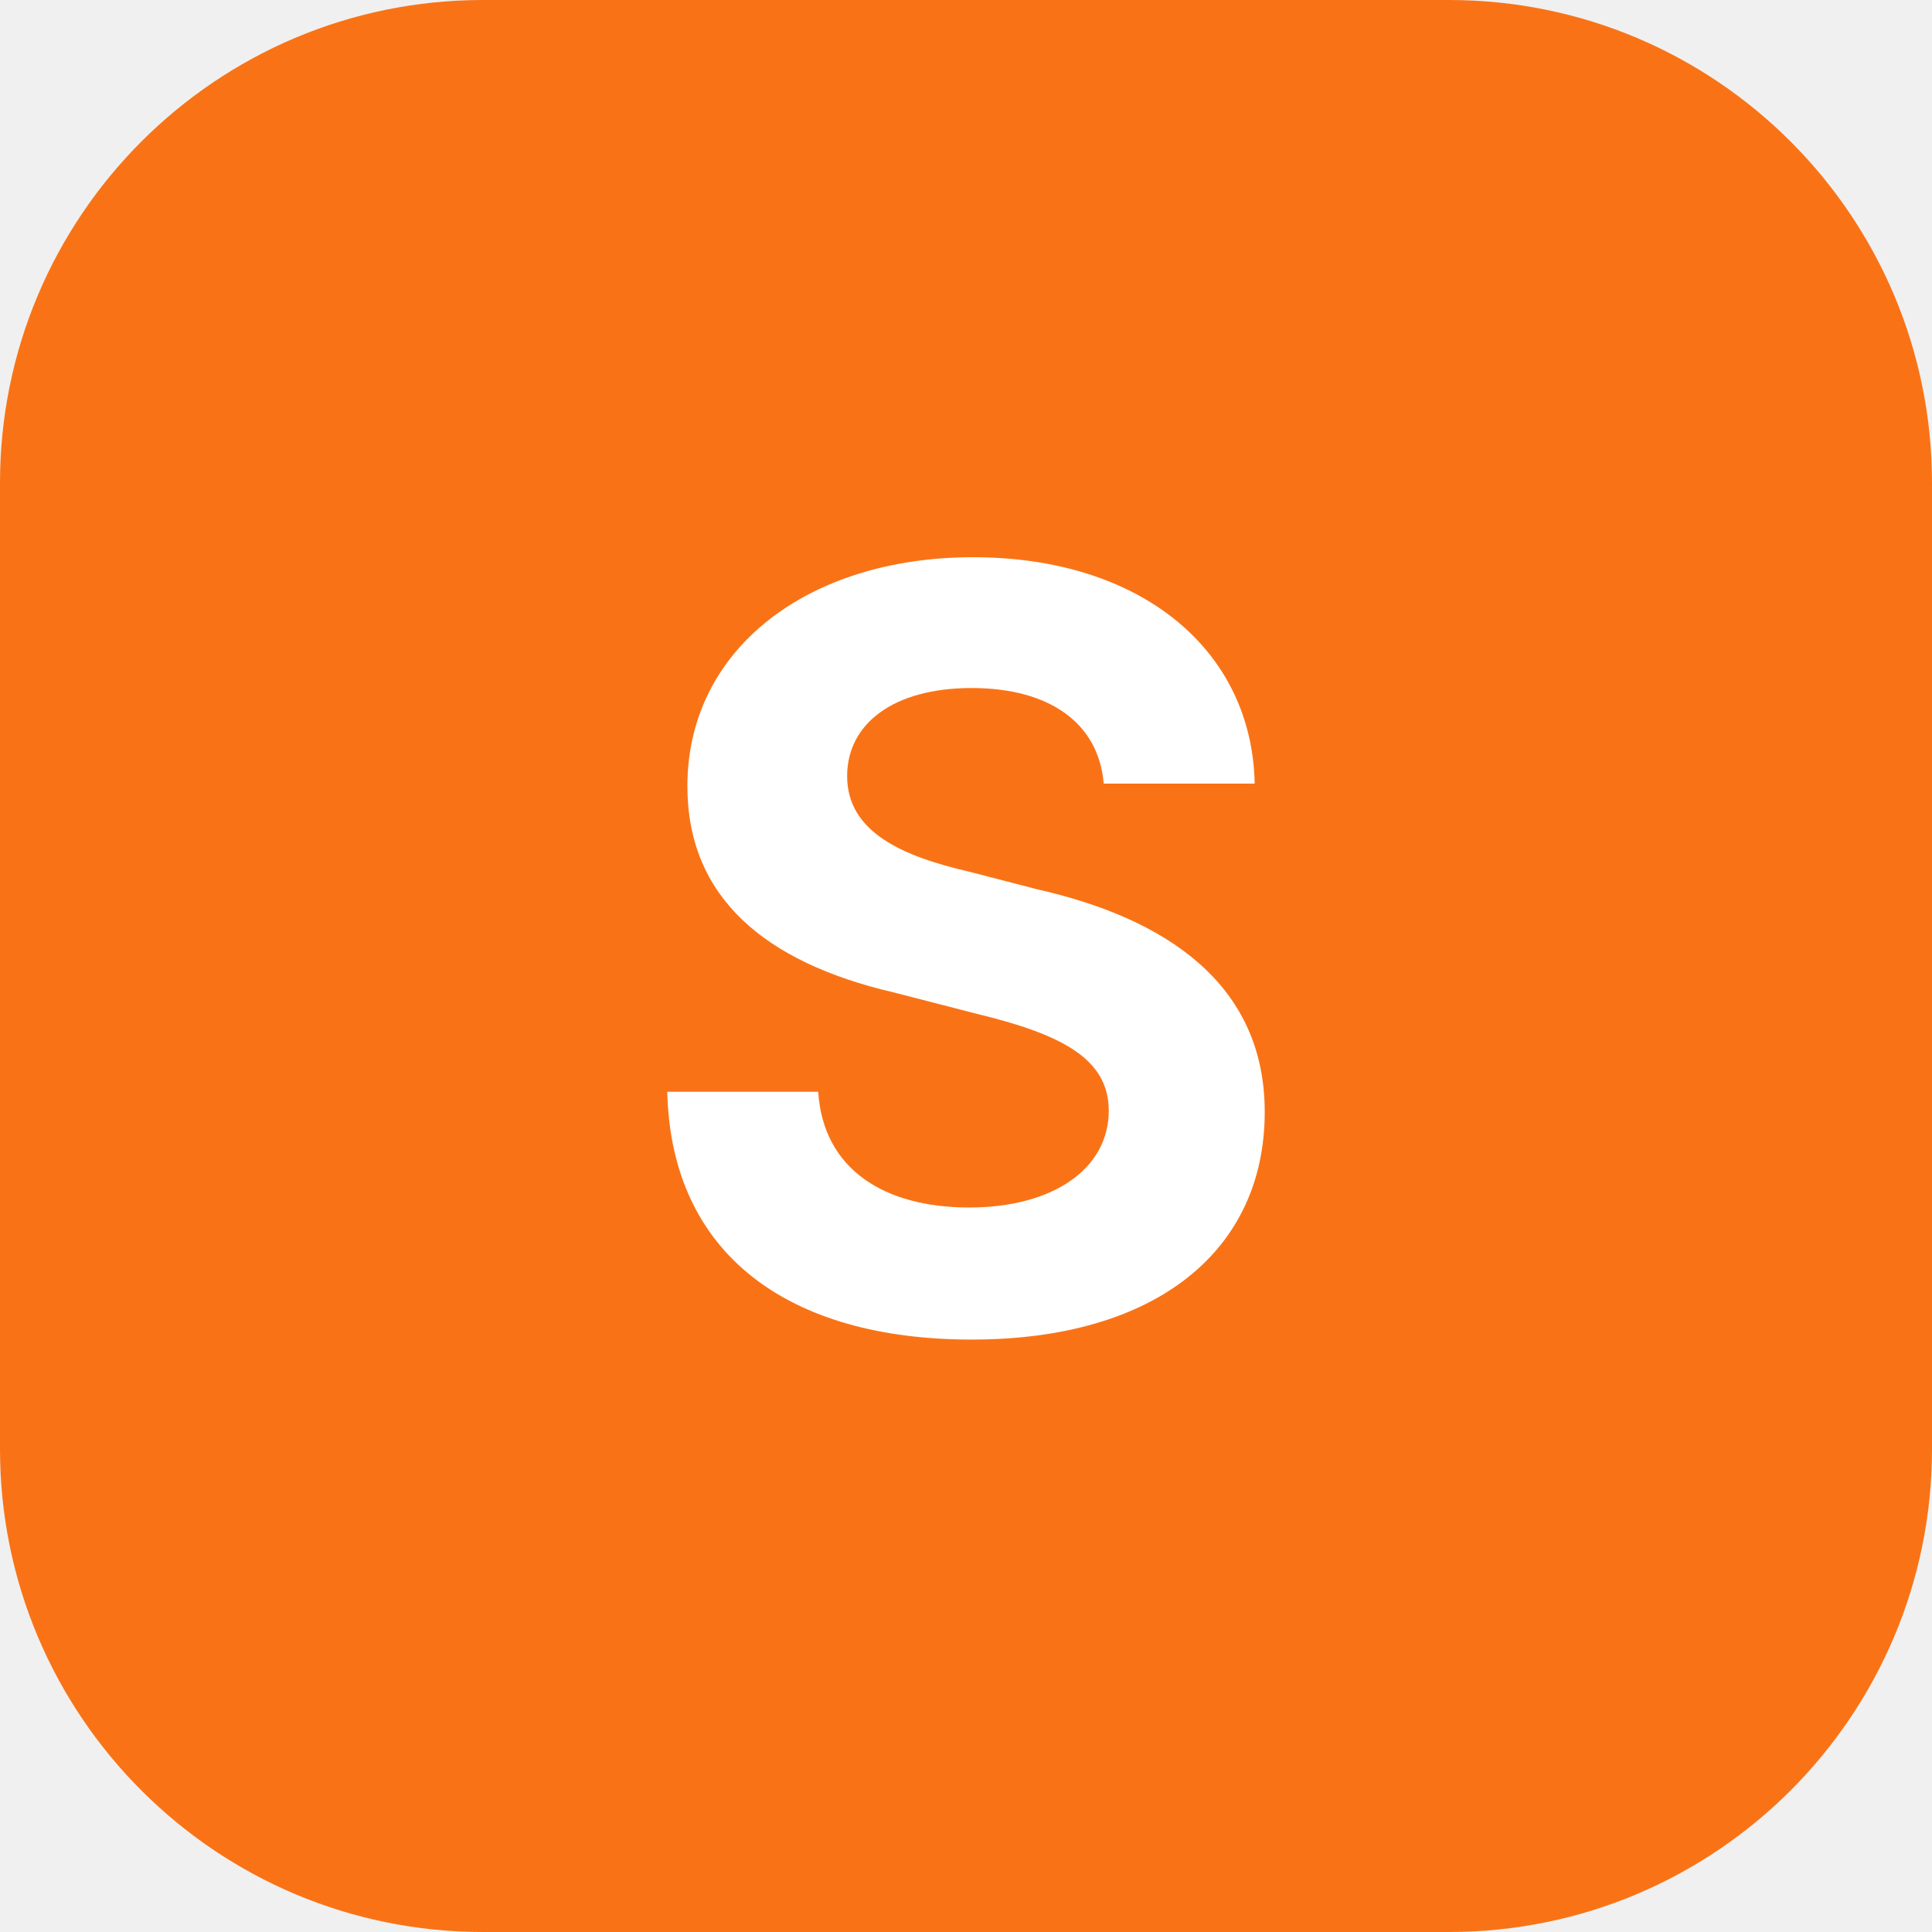
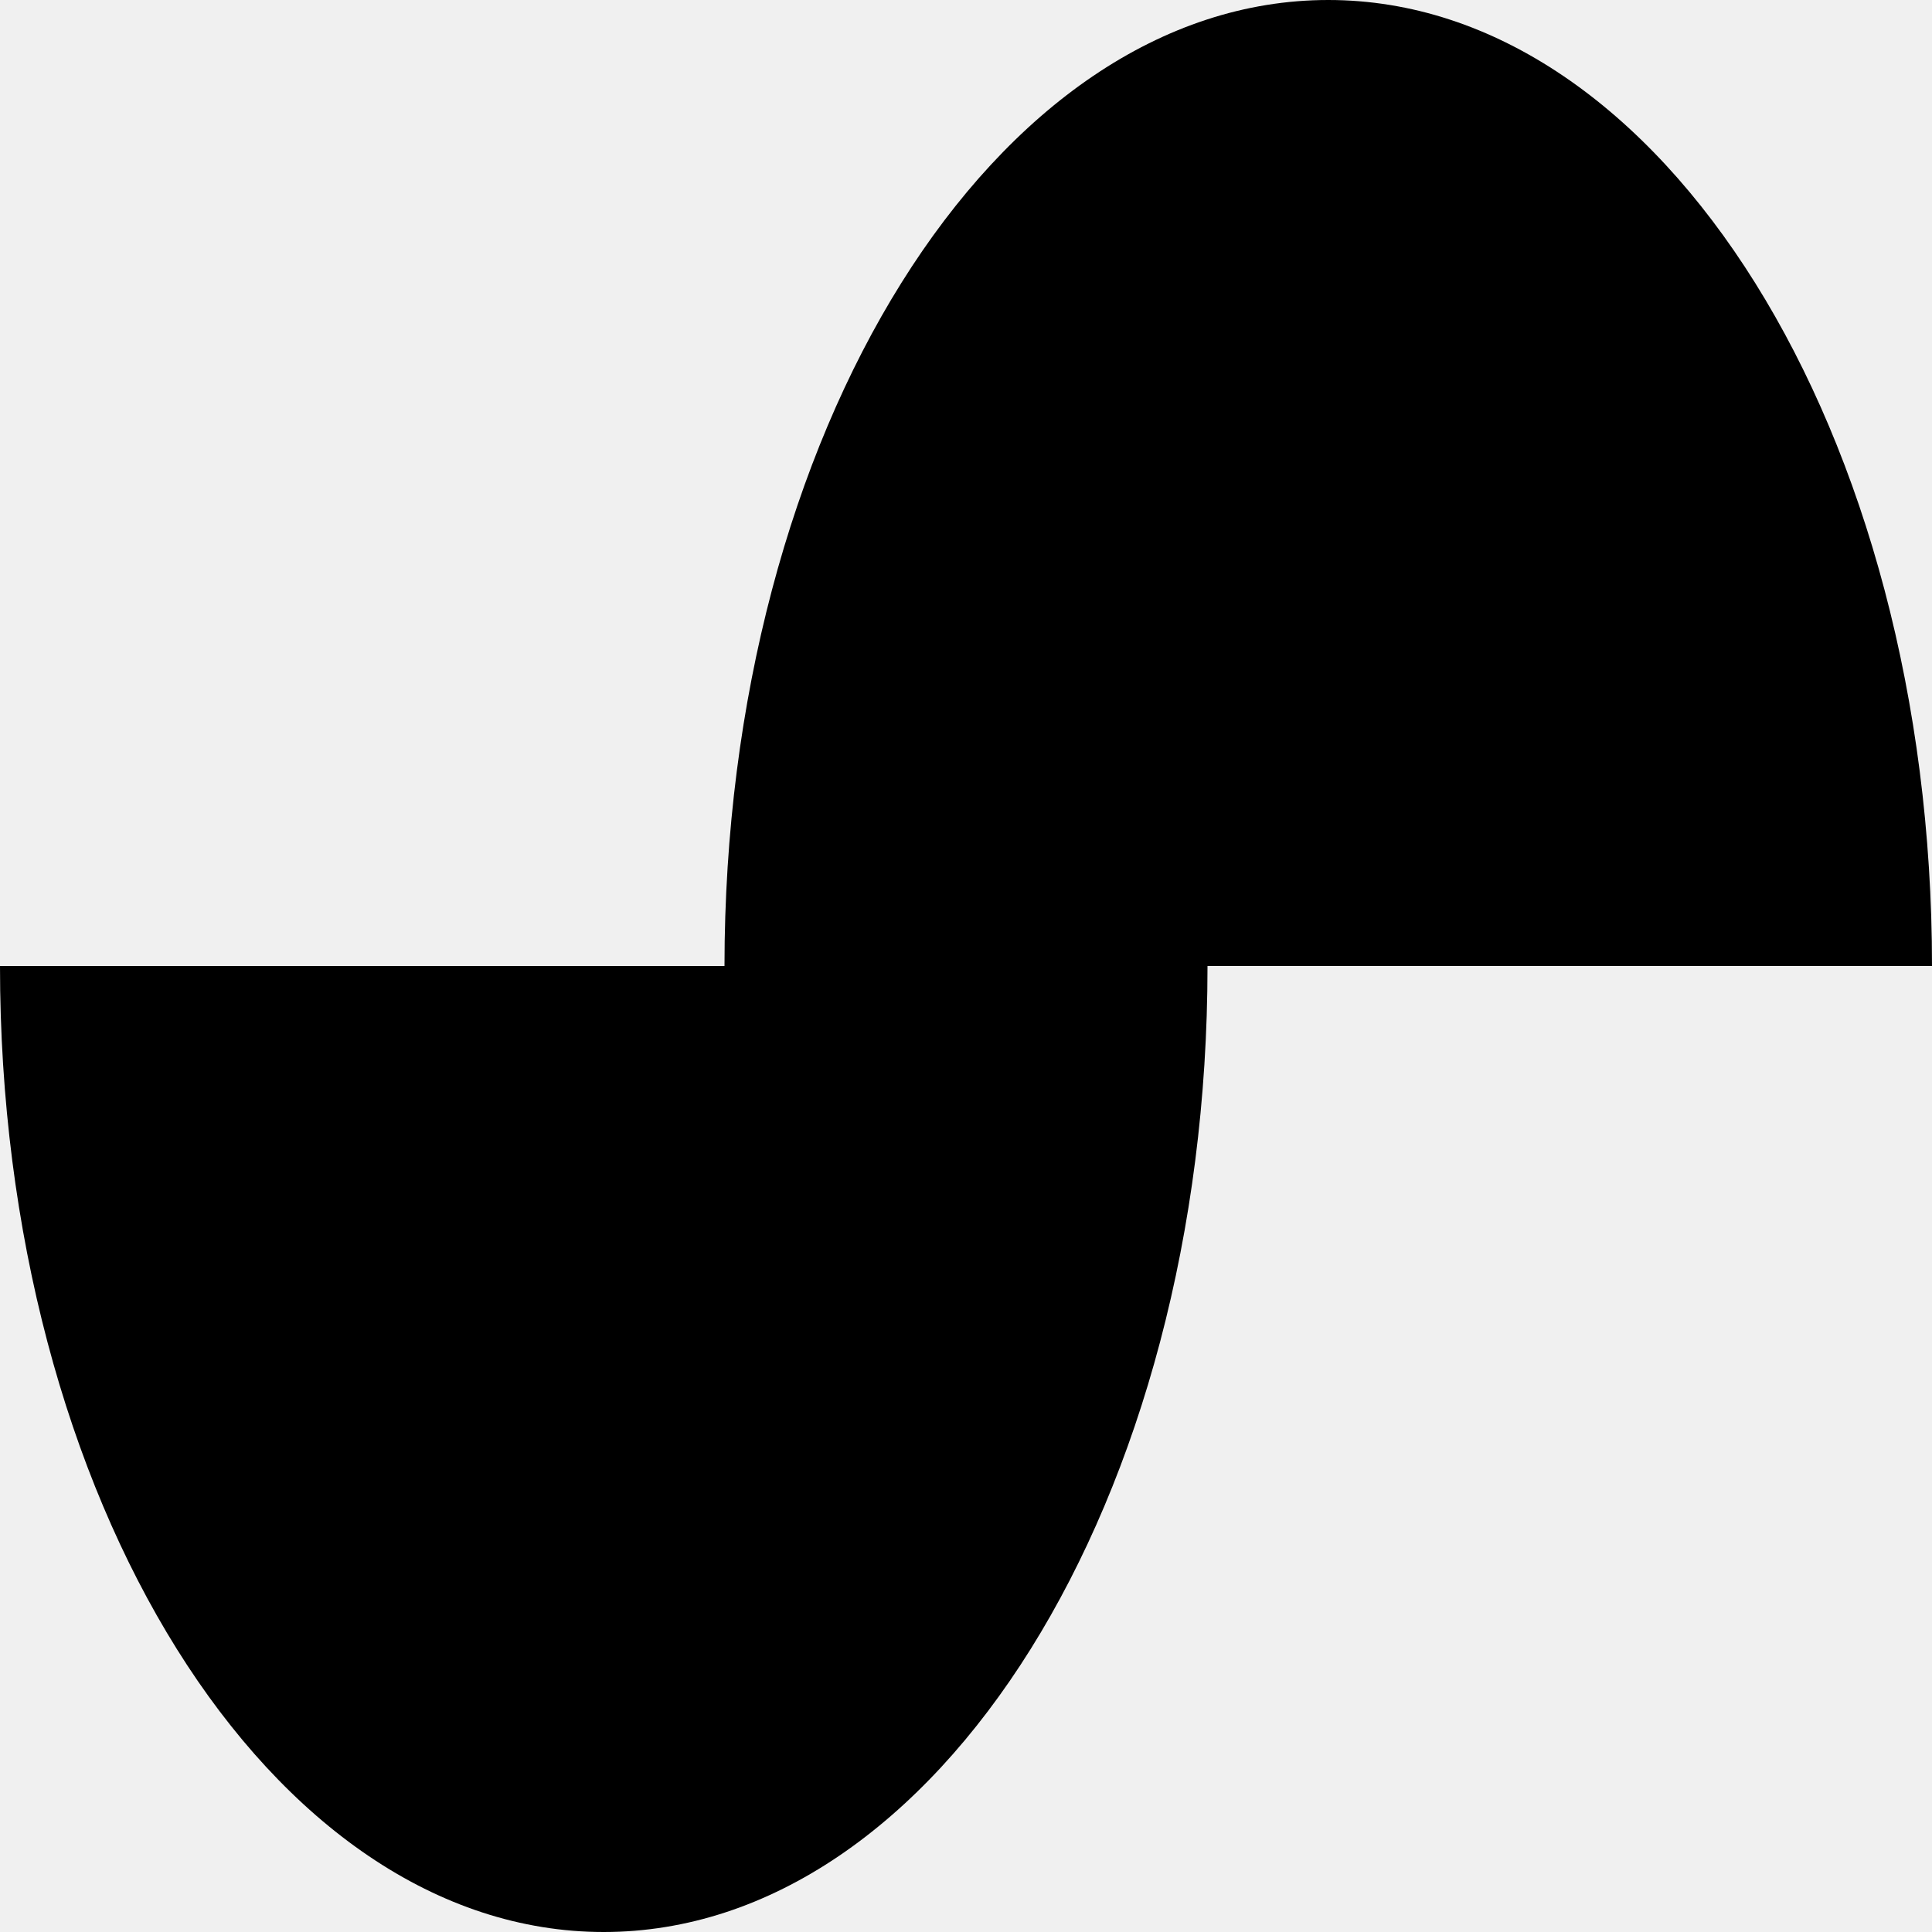
- <svg xmlns="http://www.w3.org/2000/svg" viewBox="0 0 24 24">
-   <rect width="24" height="24" rx="6" fill="#f97316" />
-   <text x="12" y="16.5" font-family="Inter,Arial,sans-serif" font-size="13" font-weight="700" fill="#fff" text-anchor="middle">S</text>
+ <svg xmlns="http://www.w3.org/2000/svg" fill="#000000" role="img" viewBox="0 0 24 24">
+   <path d="M16.5 0C20.642 0 24 5.373 24 12h-9c0 6.627-3.358 12-7.5 12C3.358 24 0 18.627 0 12h9c0-6.627 3.358-12 7.5-12Z" />
</svg>
